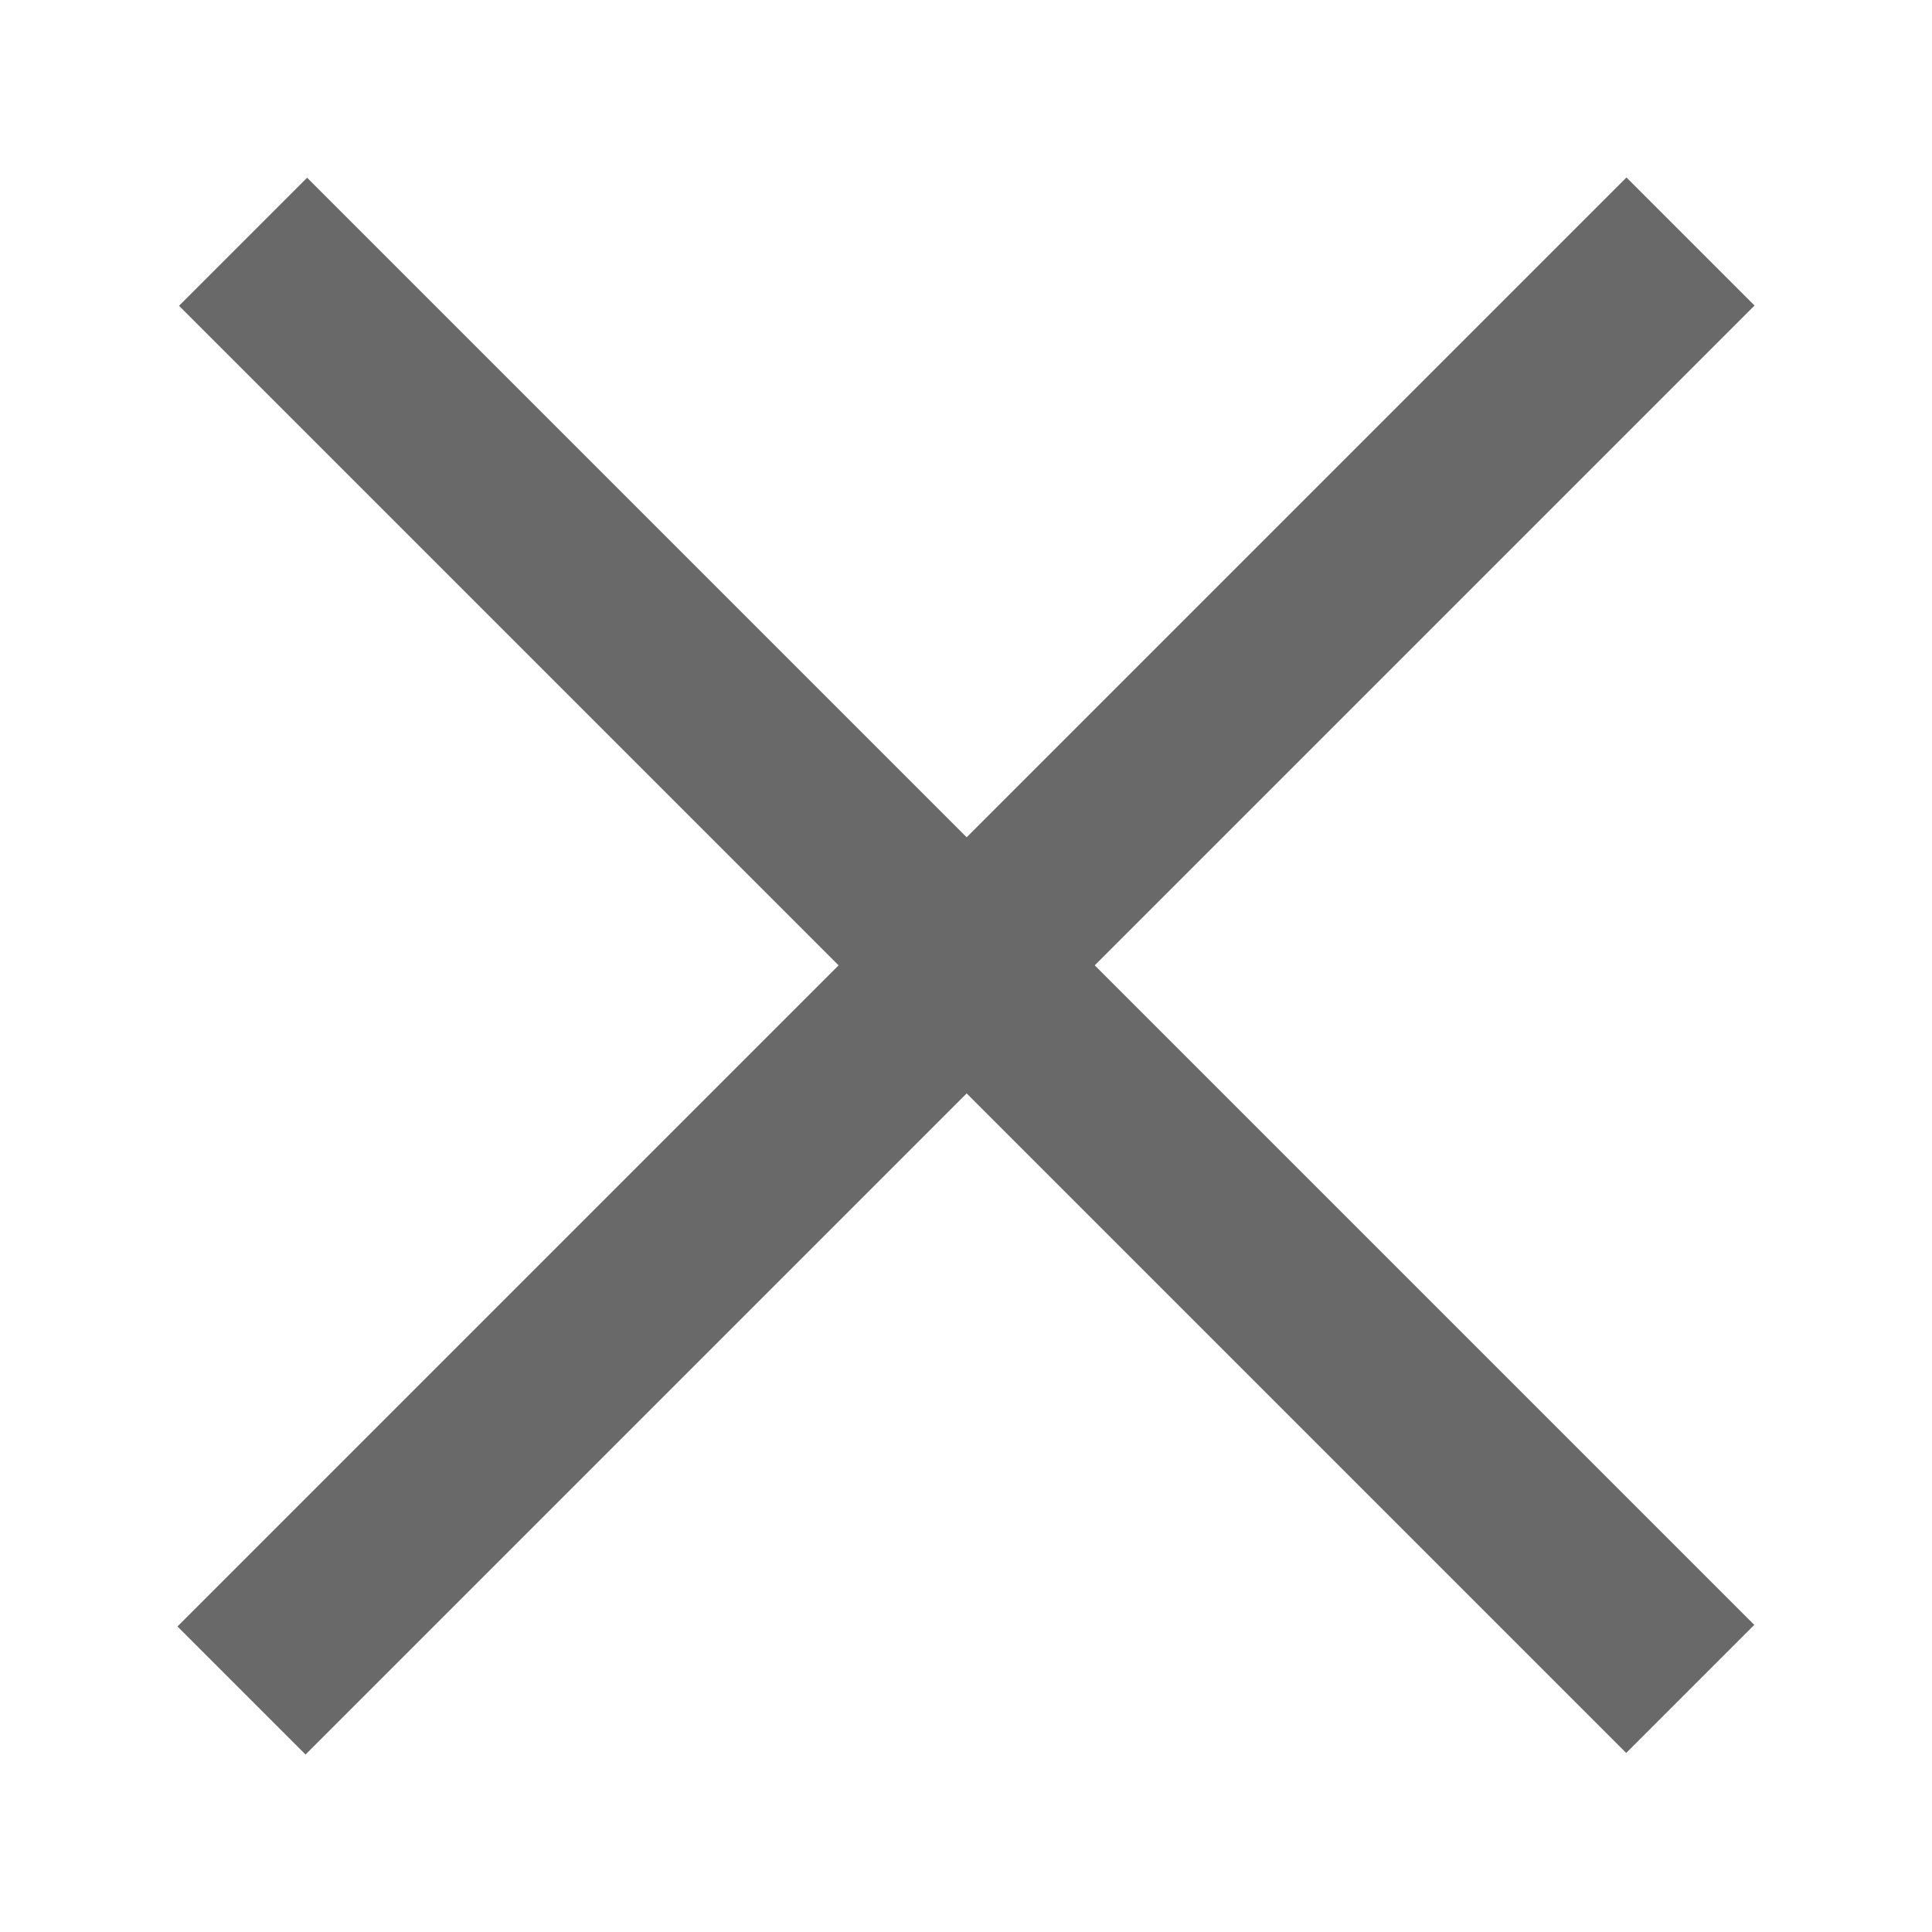
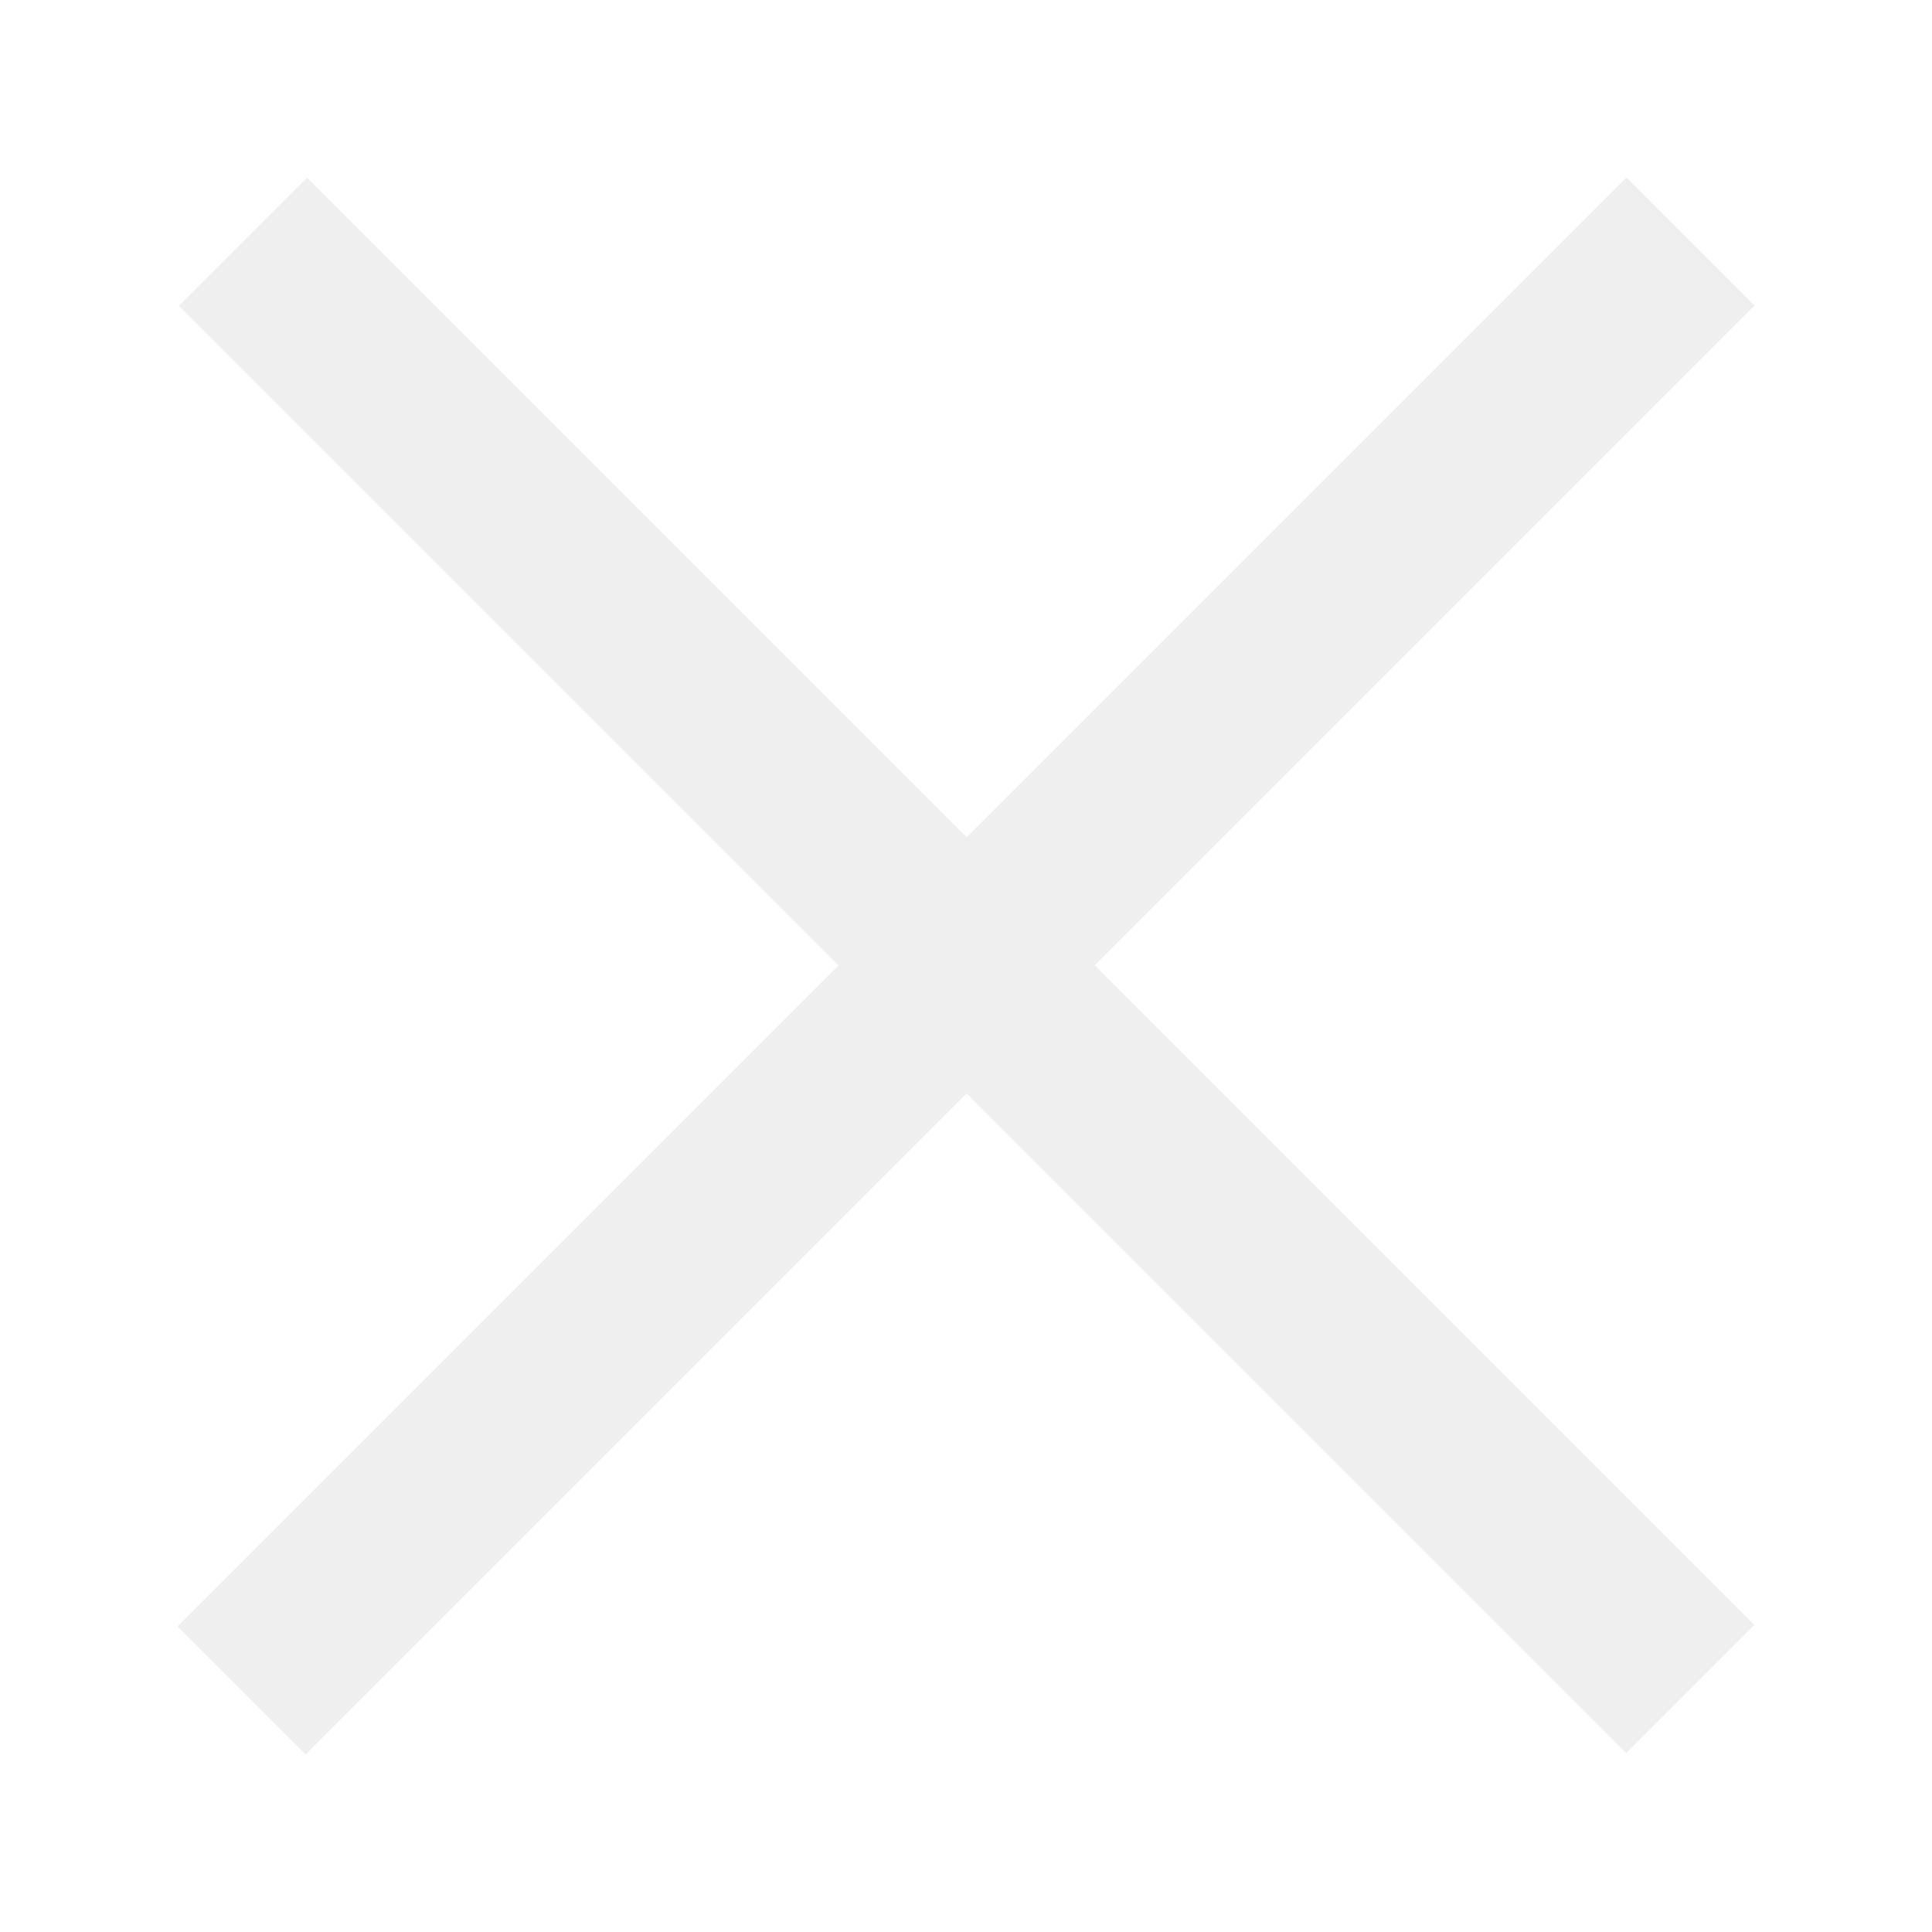
<svg xmlns="http://www.w3.org/2000/svg" width="16" height="16" id="svg3065" version="1.1">
  <defs id="defs3067" />
  <g id="layer1" transform="translate(0,-1036.362)">
-     <path style="fill:none;stroke:#696969;stroke-width:1.5;stroke-linecap:butt;stroke-linejoin:miter;stroke-miterlimit:4;stroke-opacity:1;stroke-dasharray:none" d="M 2,14 14,2" id="path3073" transform="translate(0,1036.362)" />
-     <path style="fill:none;stroke:#696969;stroke-width:1.5;stroke-linecap:butt;stroke-linejoin:miter;stroke-opacity:1;stroke-miterlimit:4;stroke-dasharray:none" d="M 2.013,2.002 13.998,13.987" id="path3855" transform="translate(0,1036.362)" />
+     <path style="fill:none;stroke:#efefef;stroke-width:1.5;stroke-linecap:butt;stroke-linejoin:miter;stroke-miterlimit:4;stroke-opacity:1;stroke-dasharray:none" d="M 2,14 14,2" id="path3073" transform="translate(0,1036.362)" />
+     <path style="fill:none;stroke:#efefef;stroke-width:1.5;stroke-linecap:butt;stroke-linejoin:miter;stroke-opacity:1;stroke-miterlimit:4;stroke-dasharray:none" d="M 2.013,2.002 13.998,13.987" id="path3855" transform="translate(0,1036.362)" />
  </g>
</svg>
